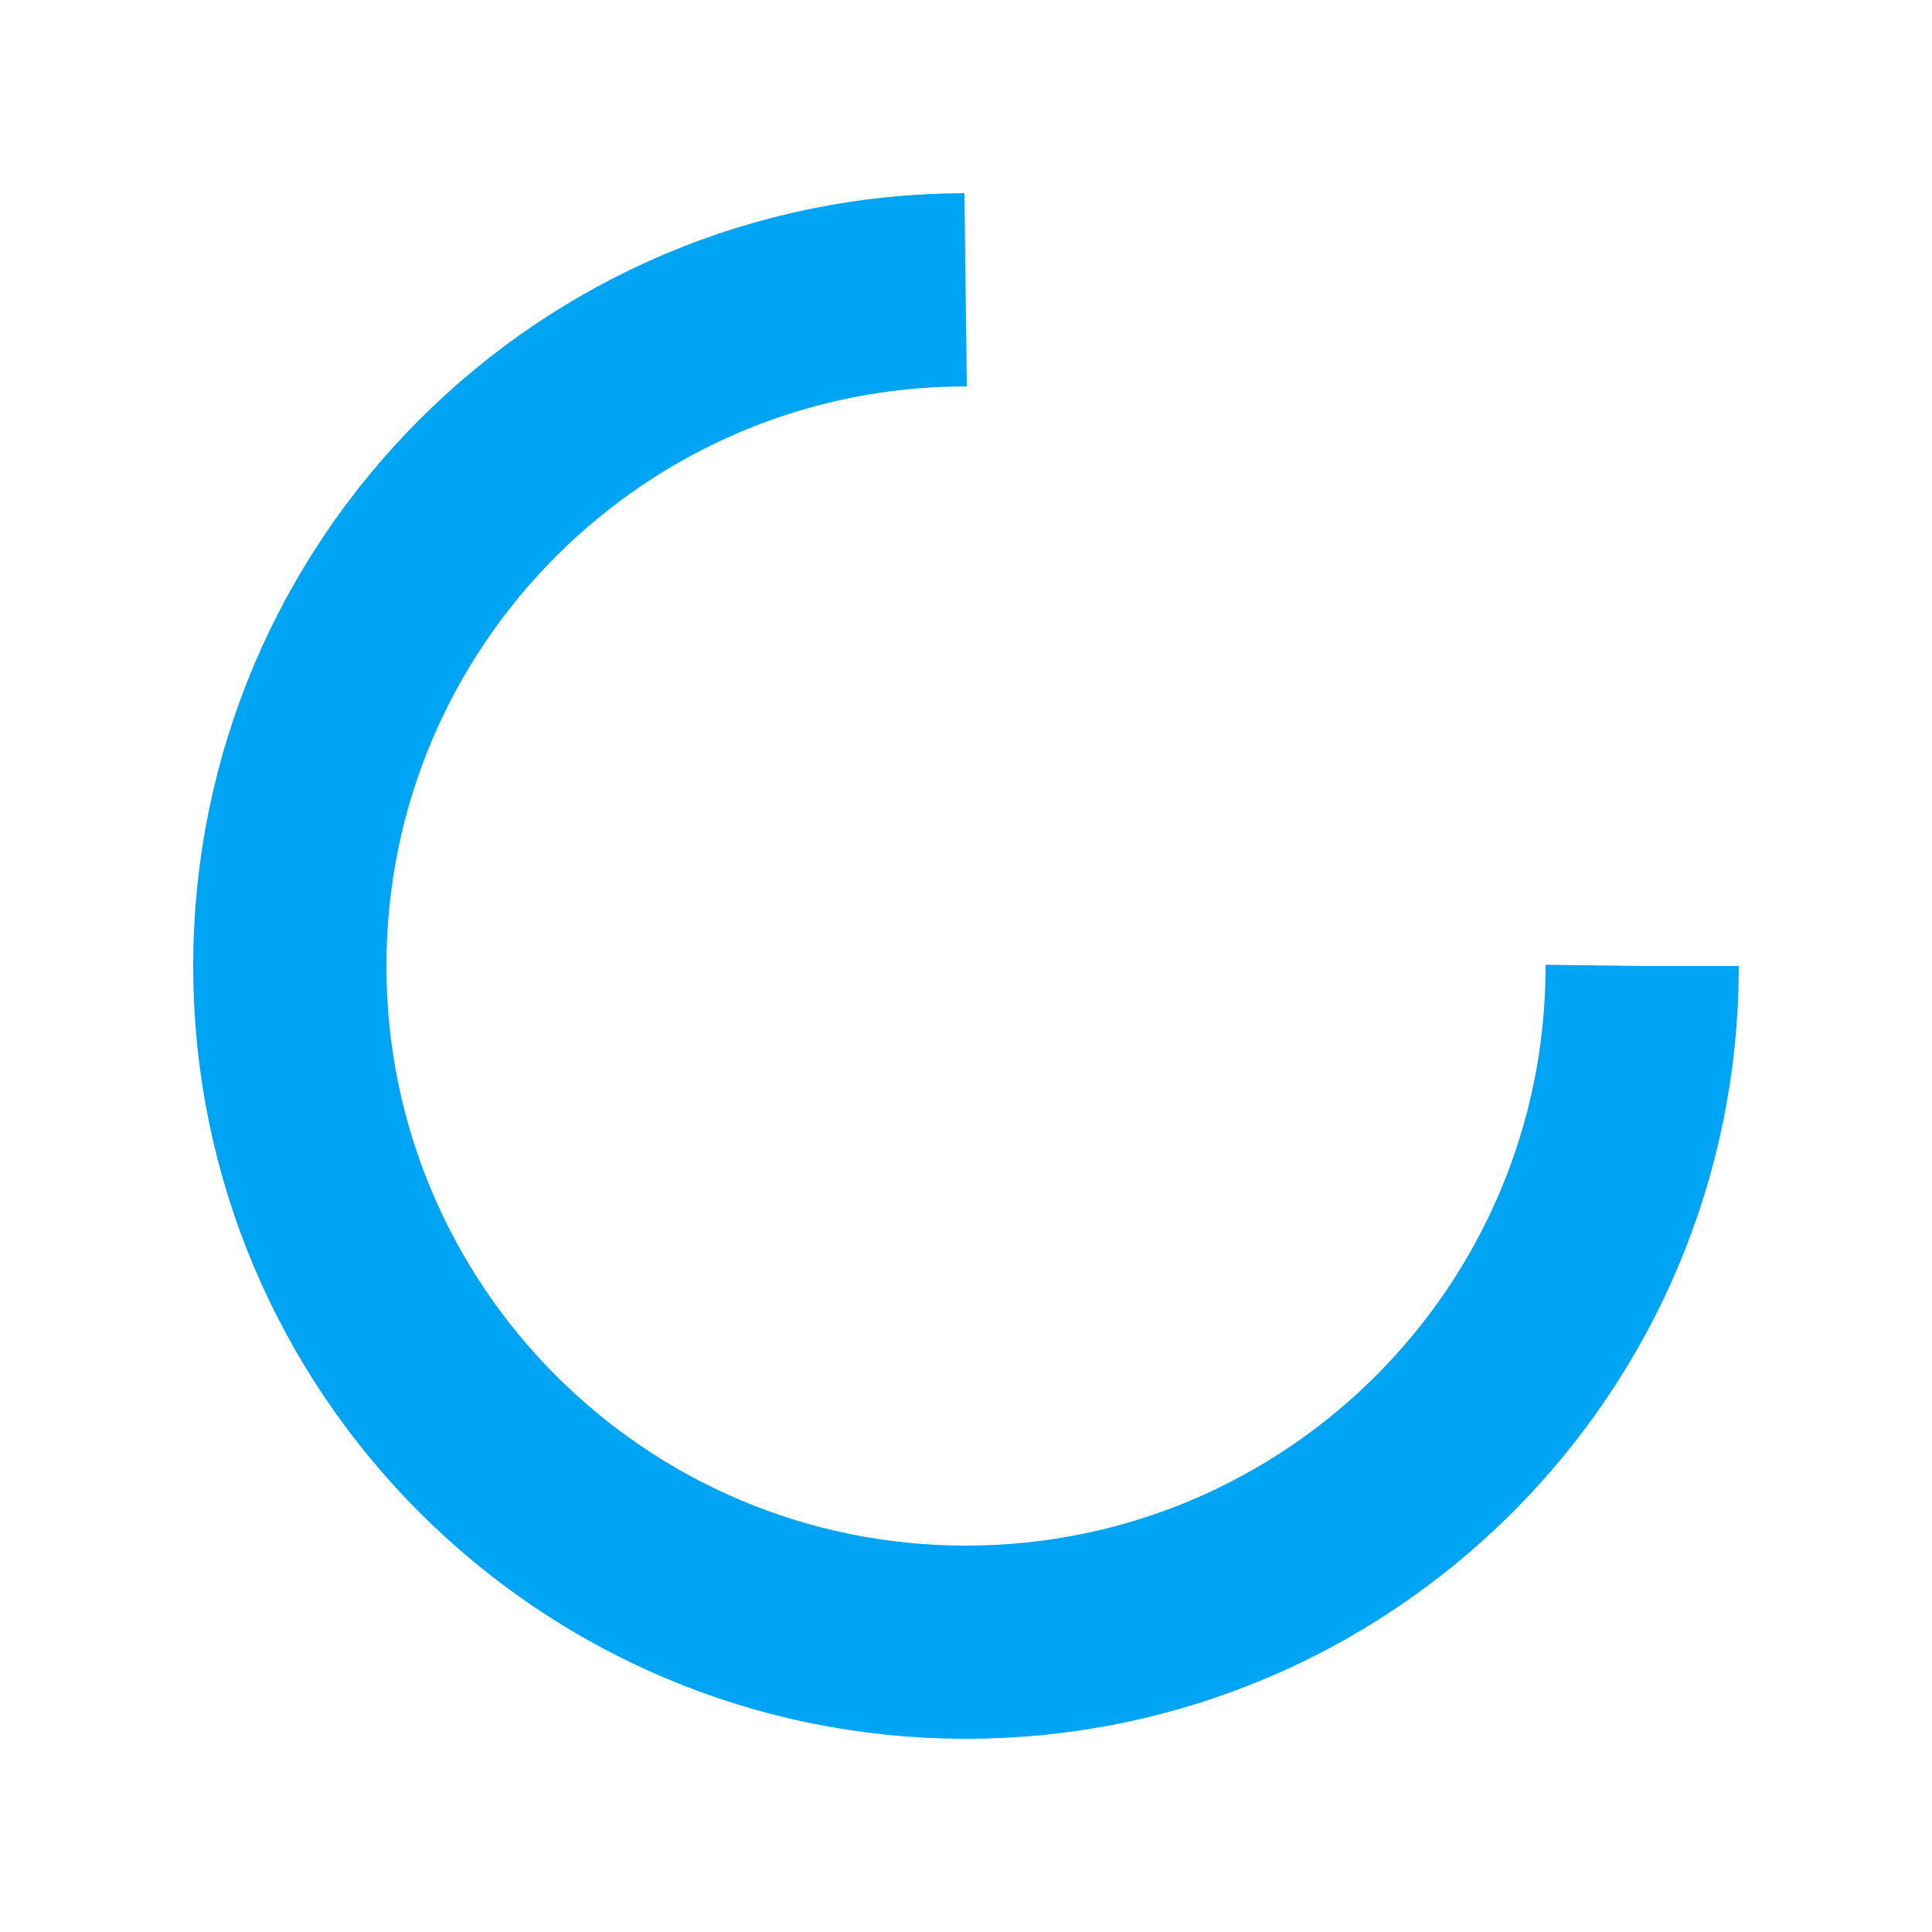
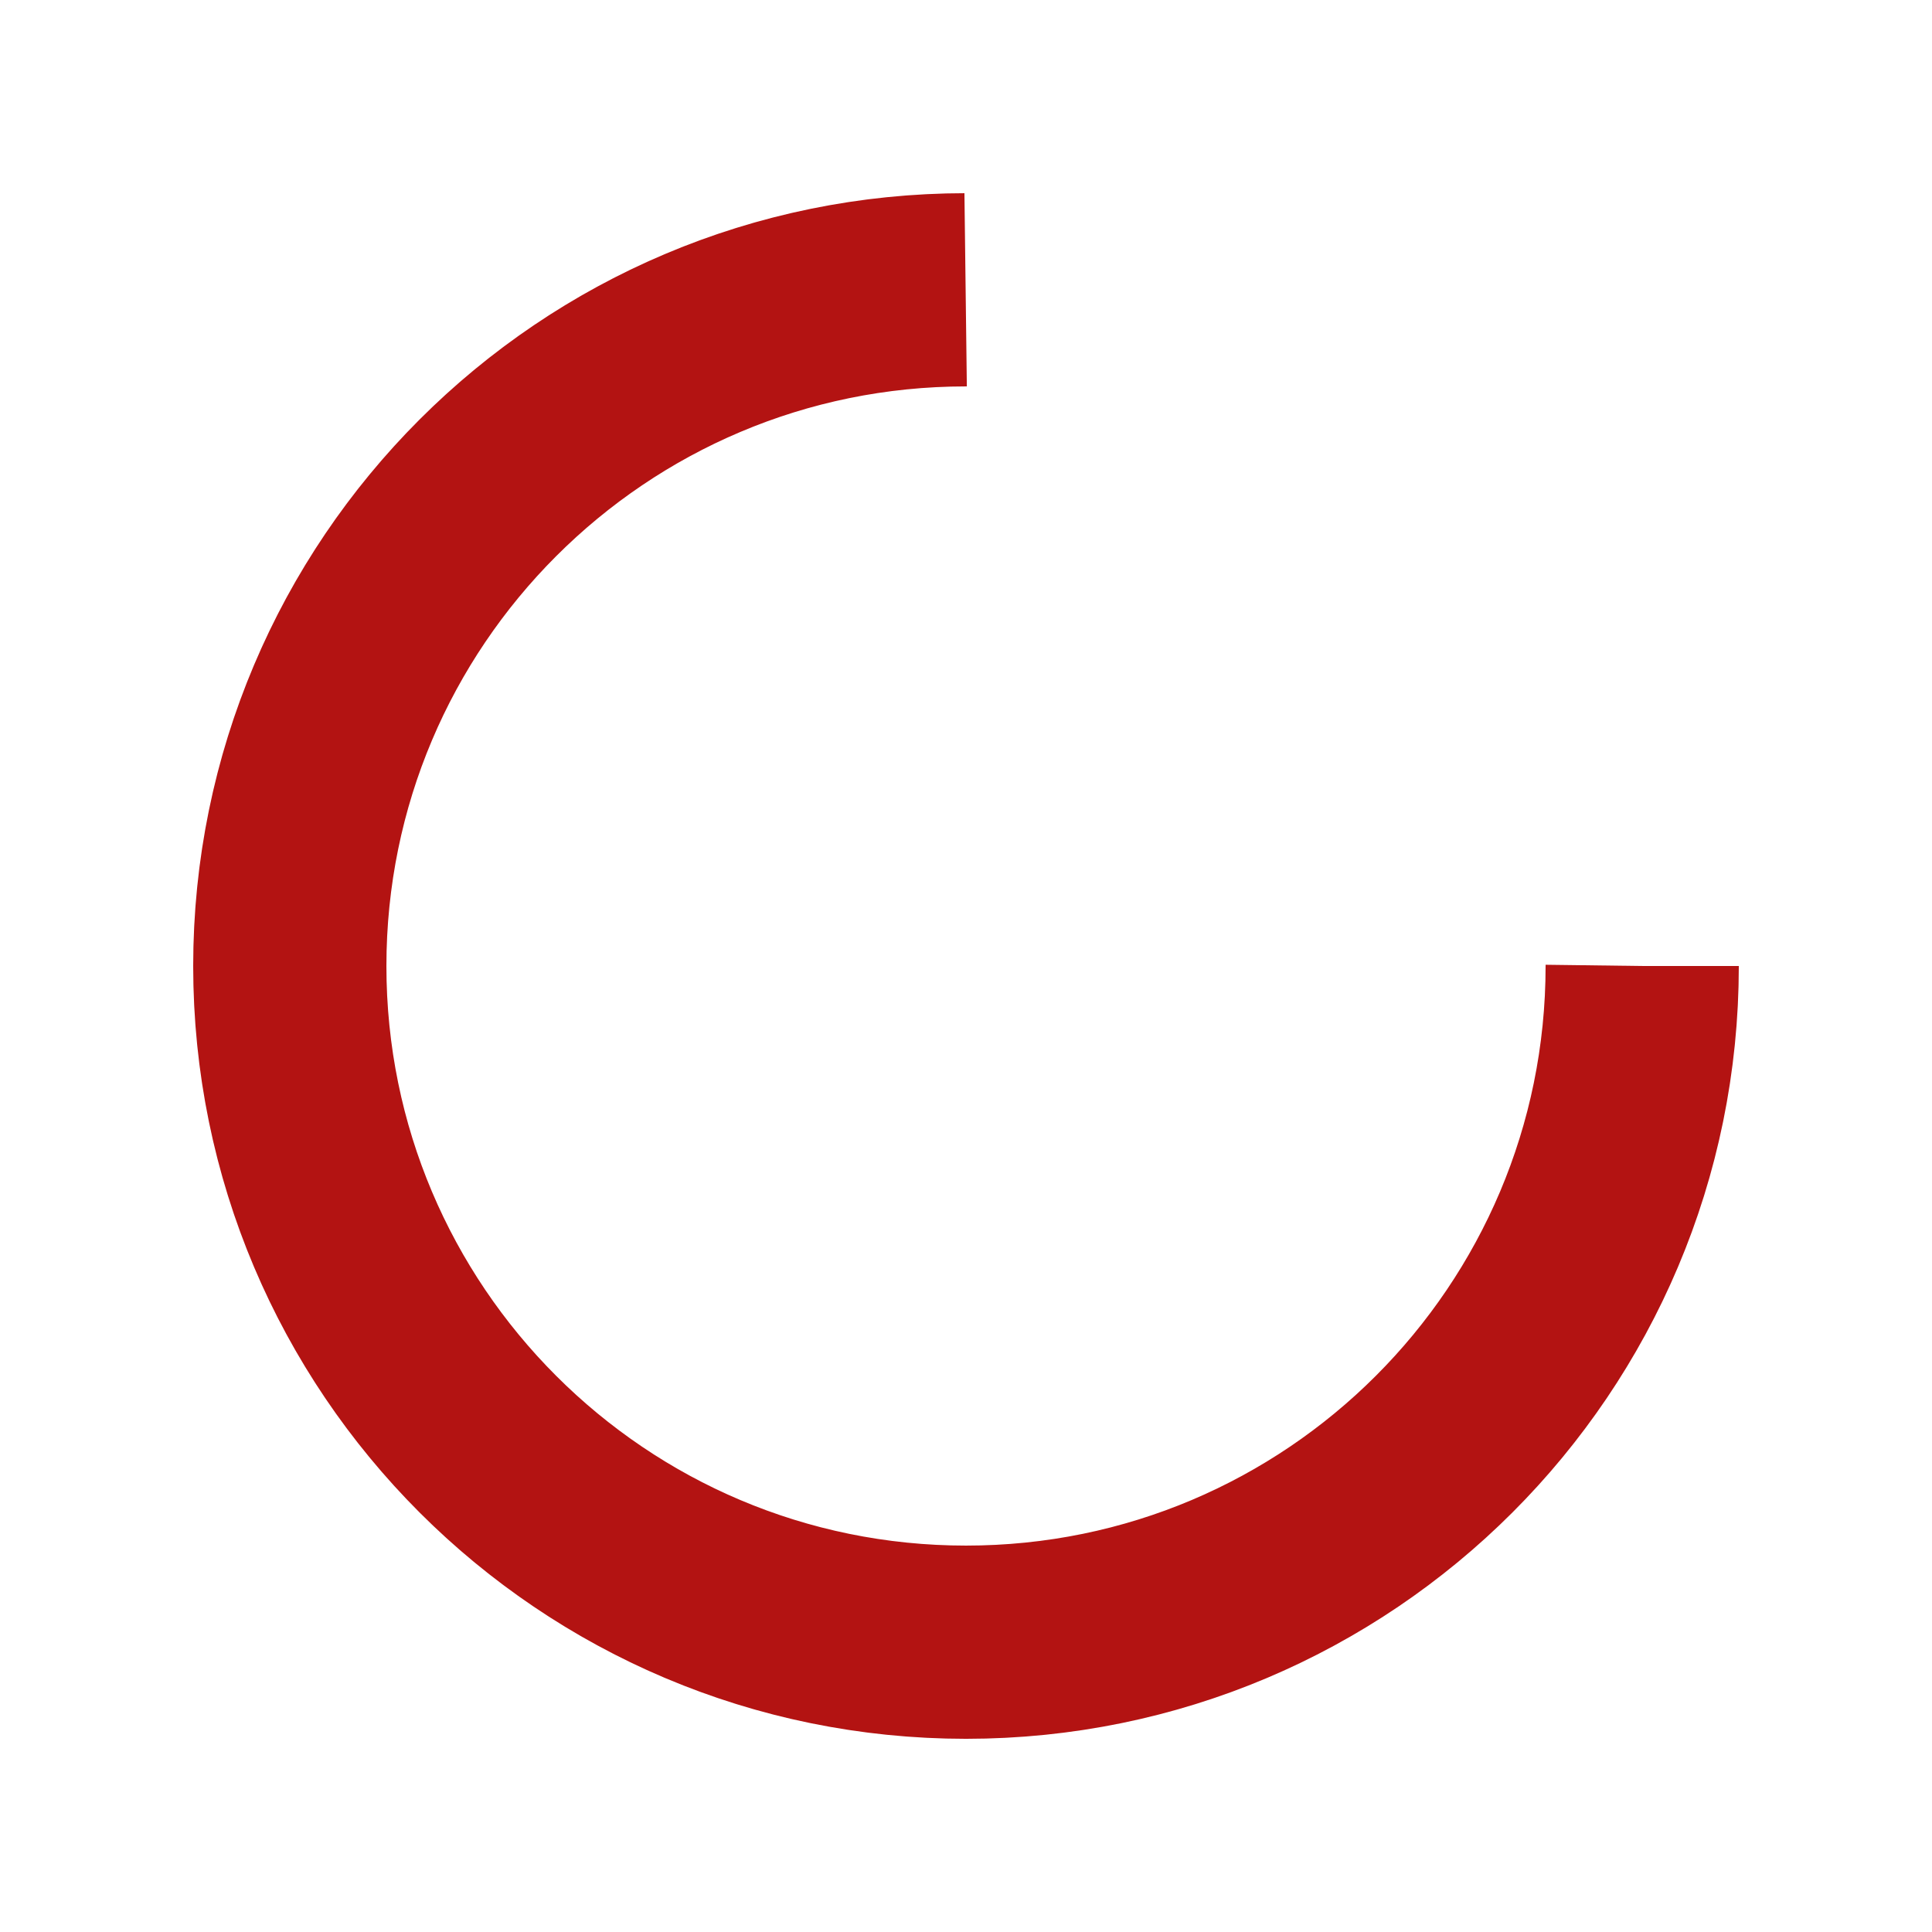
- <svg xmlns="http://www.w3.org/2000/svg" viewBox="0 0 100 100" preserveAspectRatio="xMidYMid" width="200" height="200" style="shape-rendering: auto; display: block; background: rgb(255, 255, 255);">
+ <svg xmlns="http://www.w3.org/2000/svg" viewBox="0 0 100 100" preserveAspectRatio="xMidYMid" width="200" height="200" style="shape-rendering: auto; display: block; background: transparent;">
  <g>
-     <circle stroke-dasharray="164.934 56.978" r="35" stroke-width="10" stroke="#00a4f5" fill="none" cy="50" cx="50">
+     <circle stroke-dasharray="164.934 56.978" r="35" stroke-width="10" stroke="#b31312" fill="none" cy="50" cx="50">
      <animateTransform keyTimes="0;1" values="0 50 50;360 50 50" dur="1s" repeatCount="indefinite" type="rotate" attributeName="transform" />
    </circle>
    <g />
  </g>
</svg>
